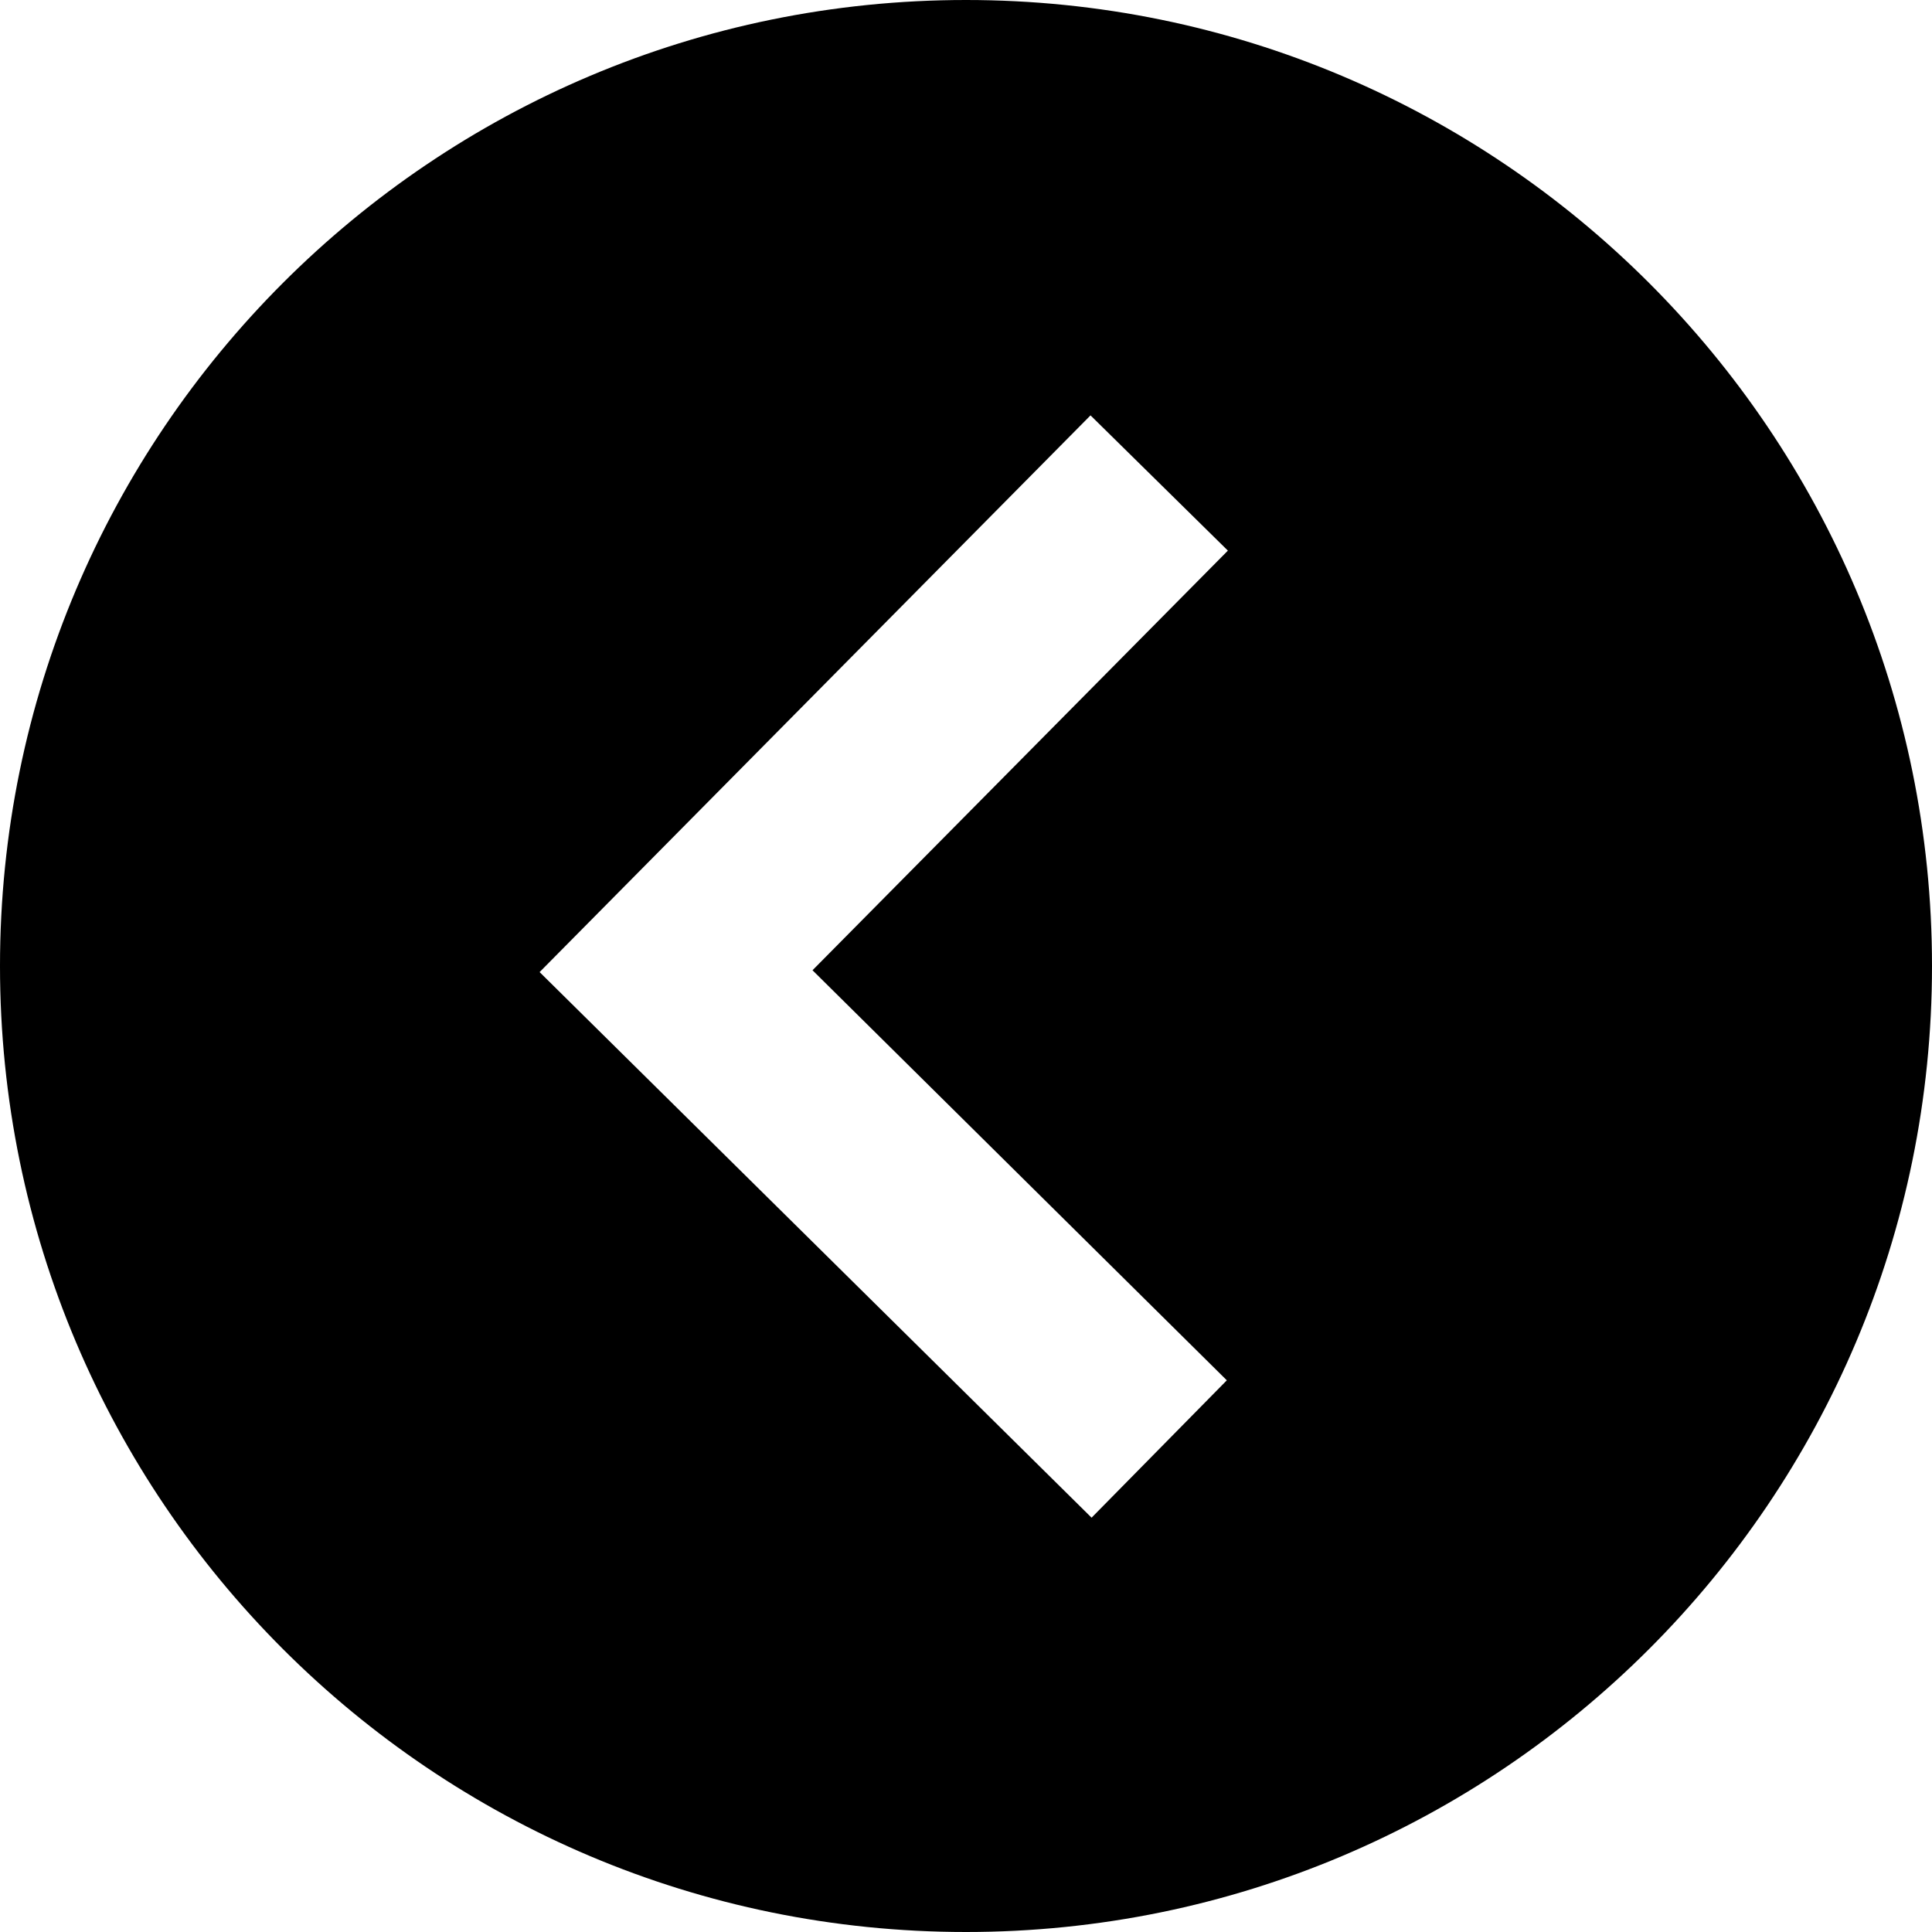
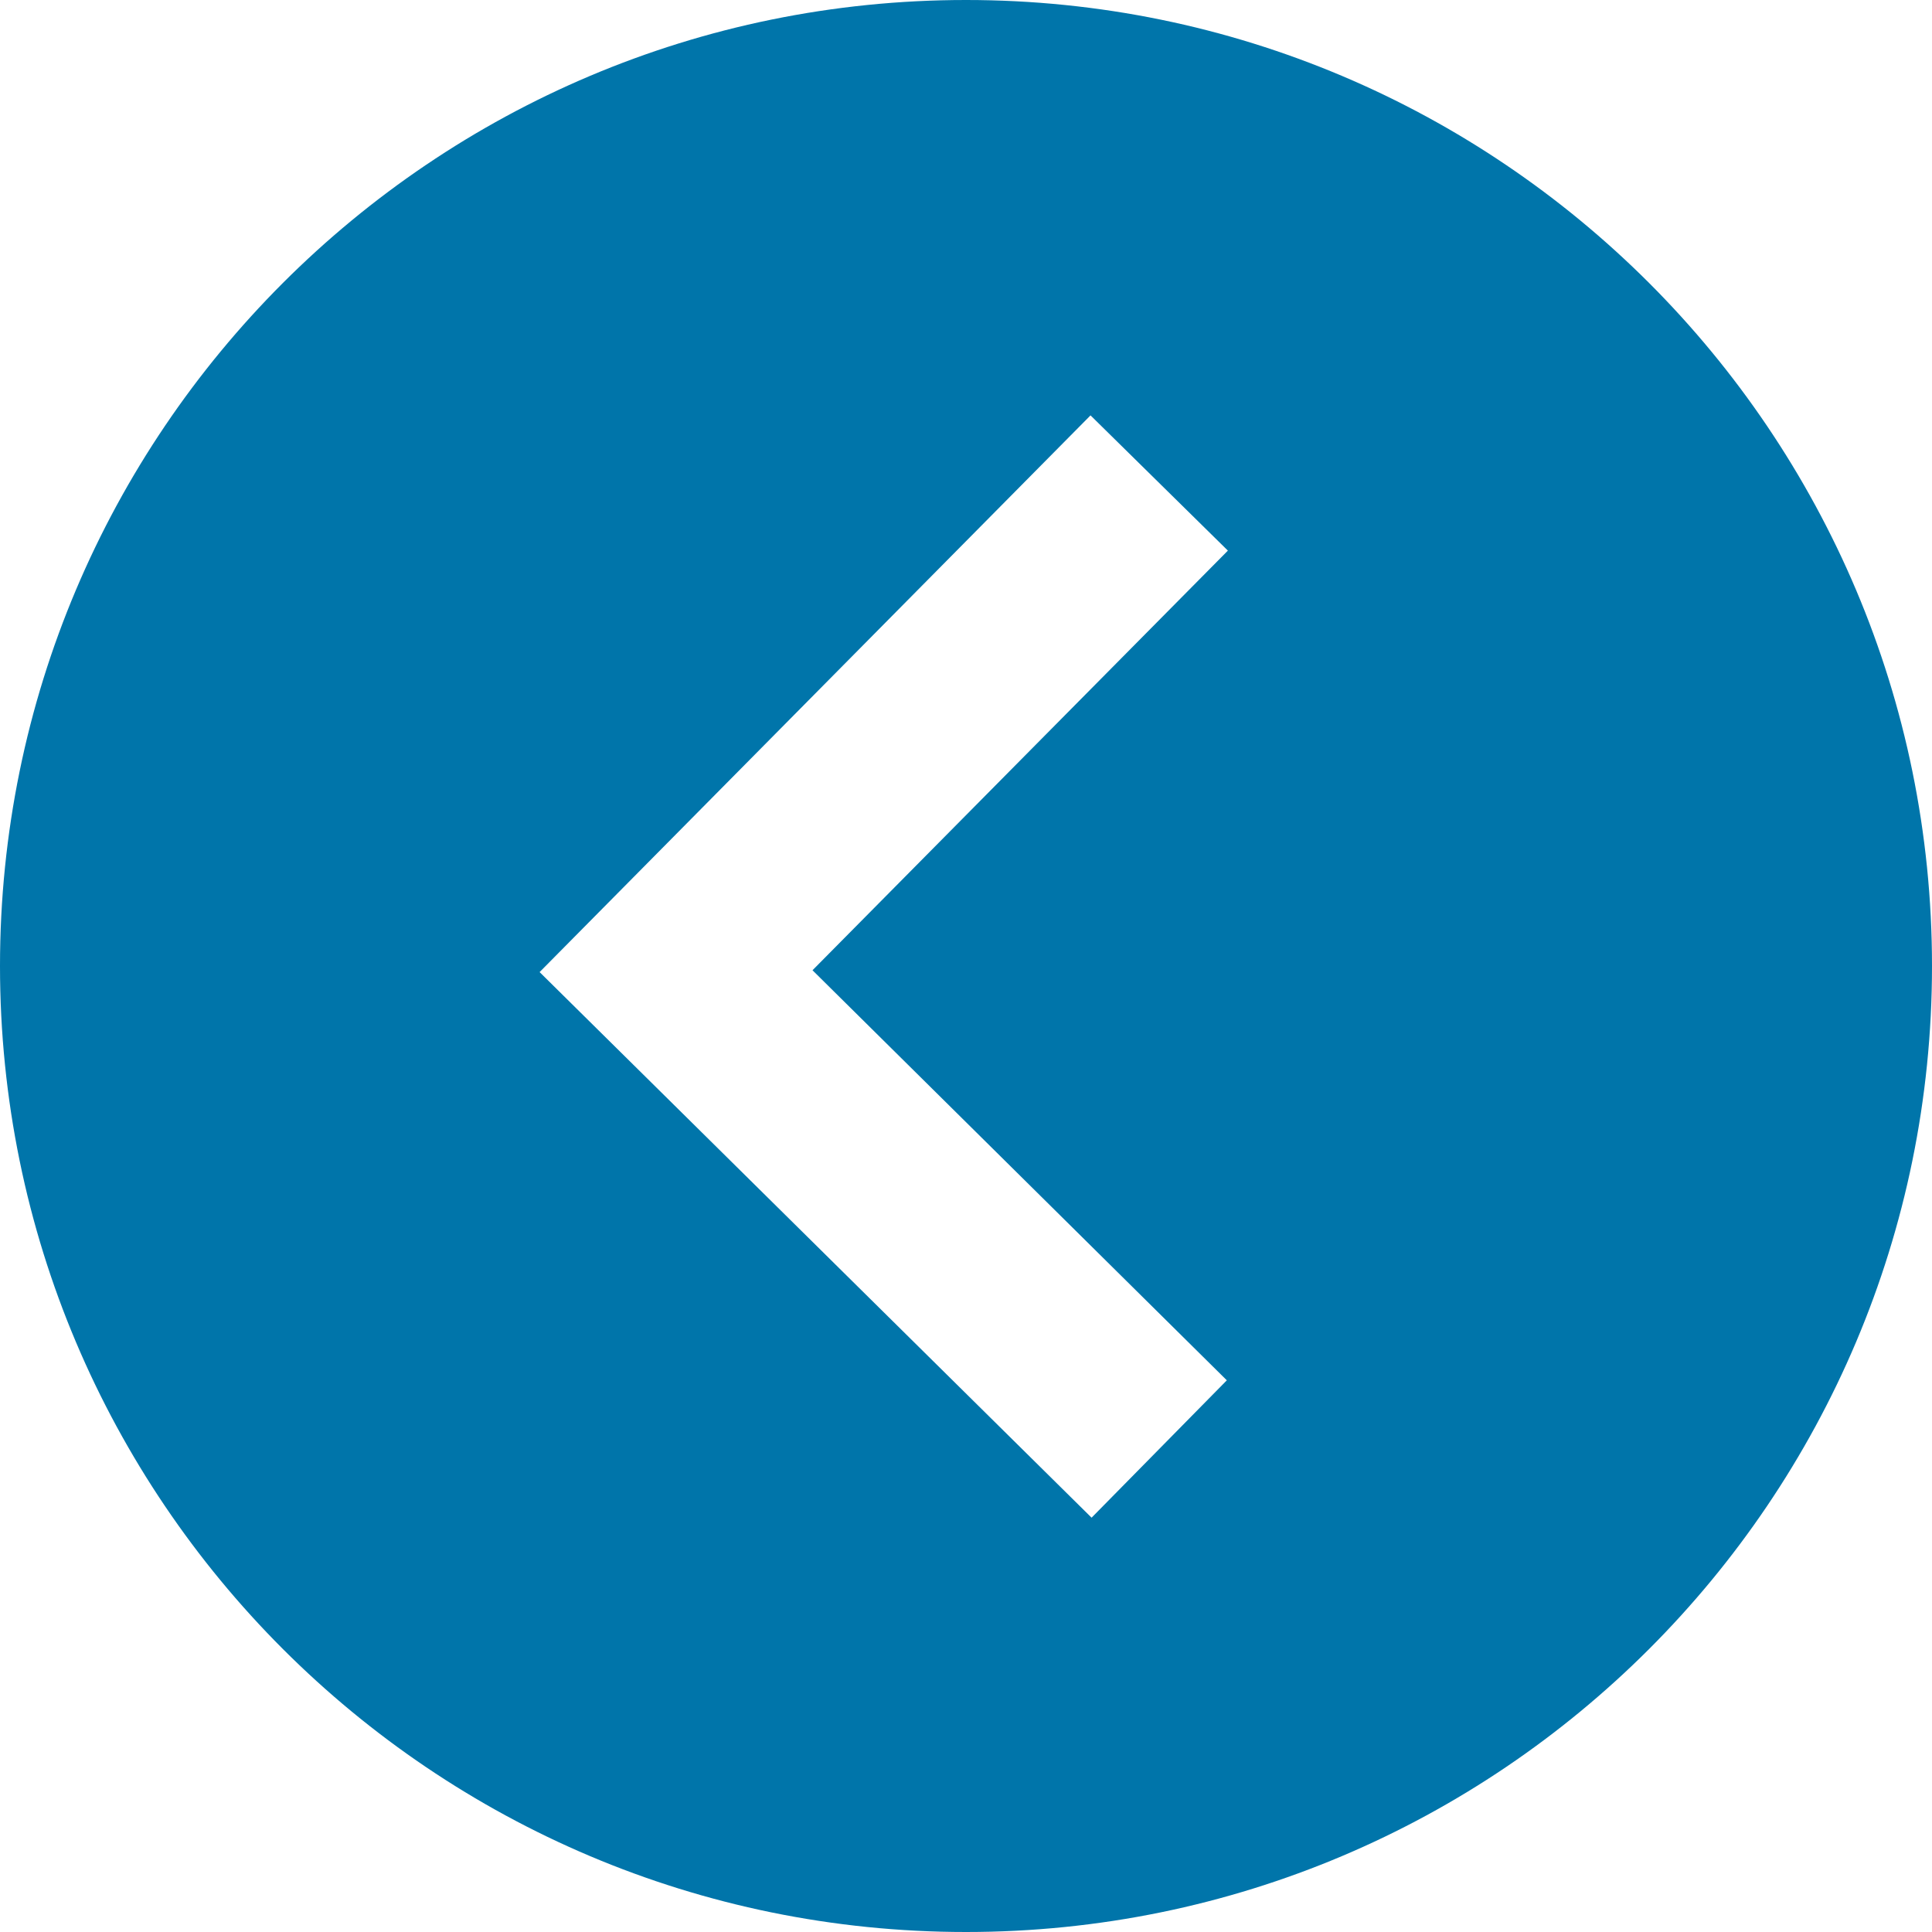
<svg xmlns="http://www.w3.org/2000/svg" width="20" height="20" viewBox="0 0 20 20">
-   <path d="M10,20A10,10,0,1,0,0,10,10,10,0,0,0,10,20ZM11.289,4.3,12.711,5.7l-4.3,4.344L12.7,14.289,11.3,15.711,5.586,10.063Z" />
+   <path d="M10,20A10,10,0,1,0,0,10,10,10,0,0,0,10,20ZM11.289,4.3,12.711,5.7l-4.3,4.344L12.7,14.289,11.3,15.711,5.586,10.063Z" fill="#0075AA" />
</svg>
